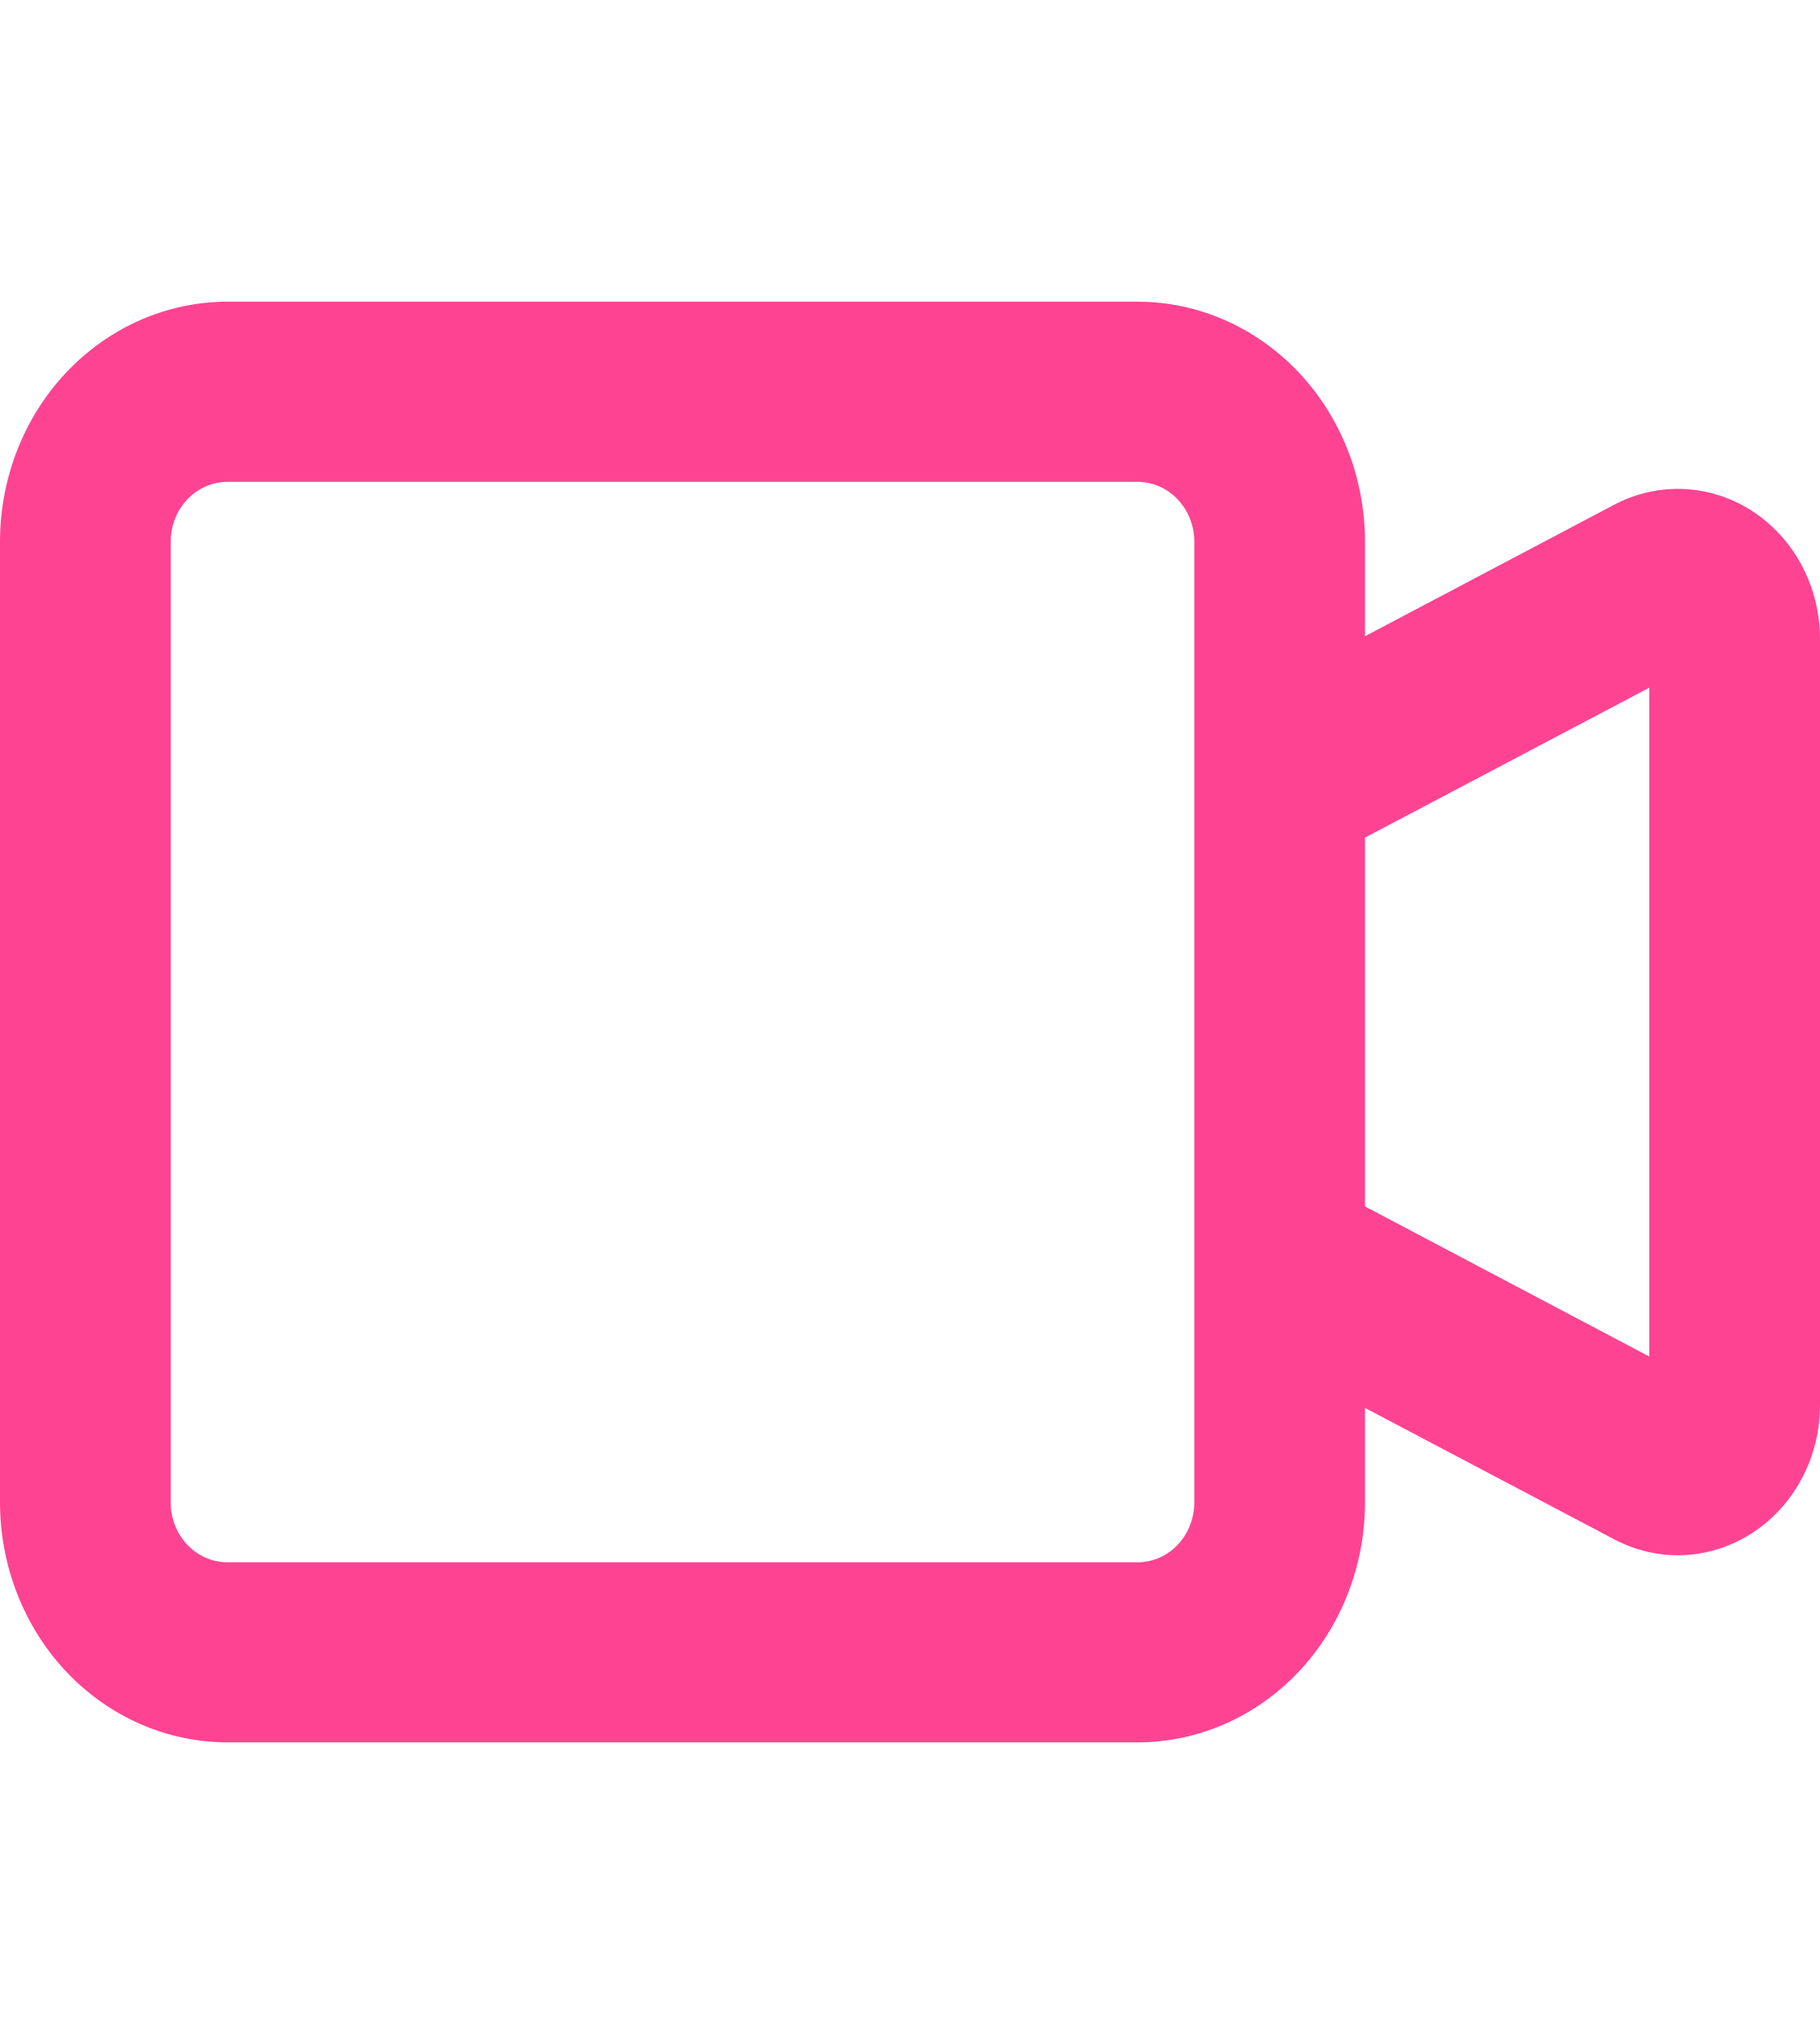
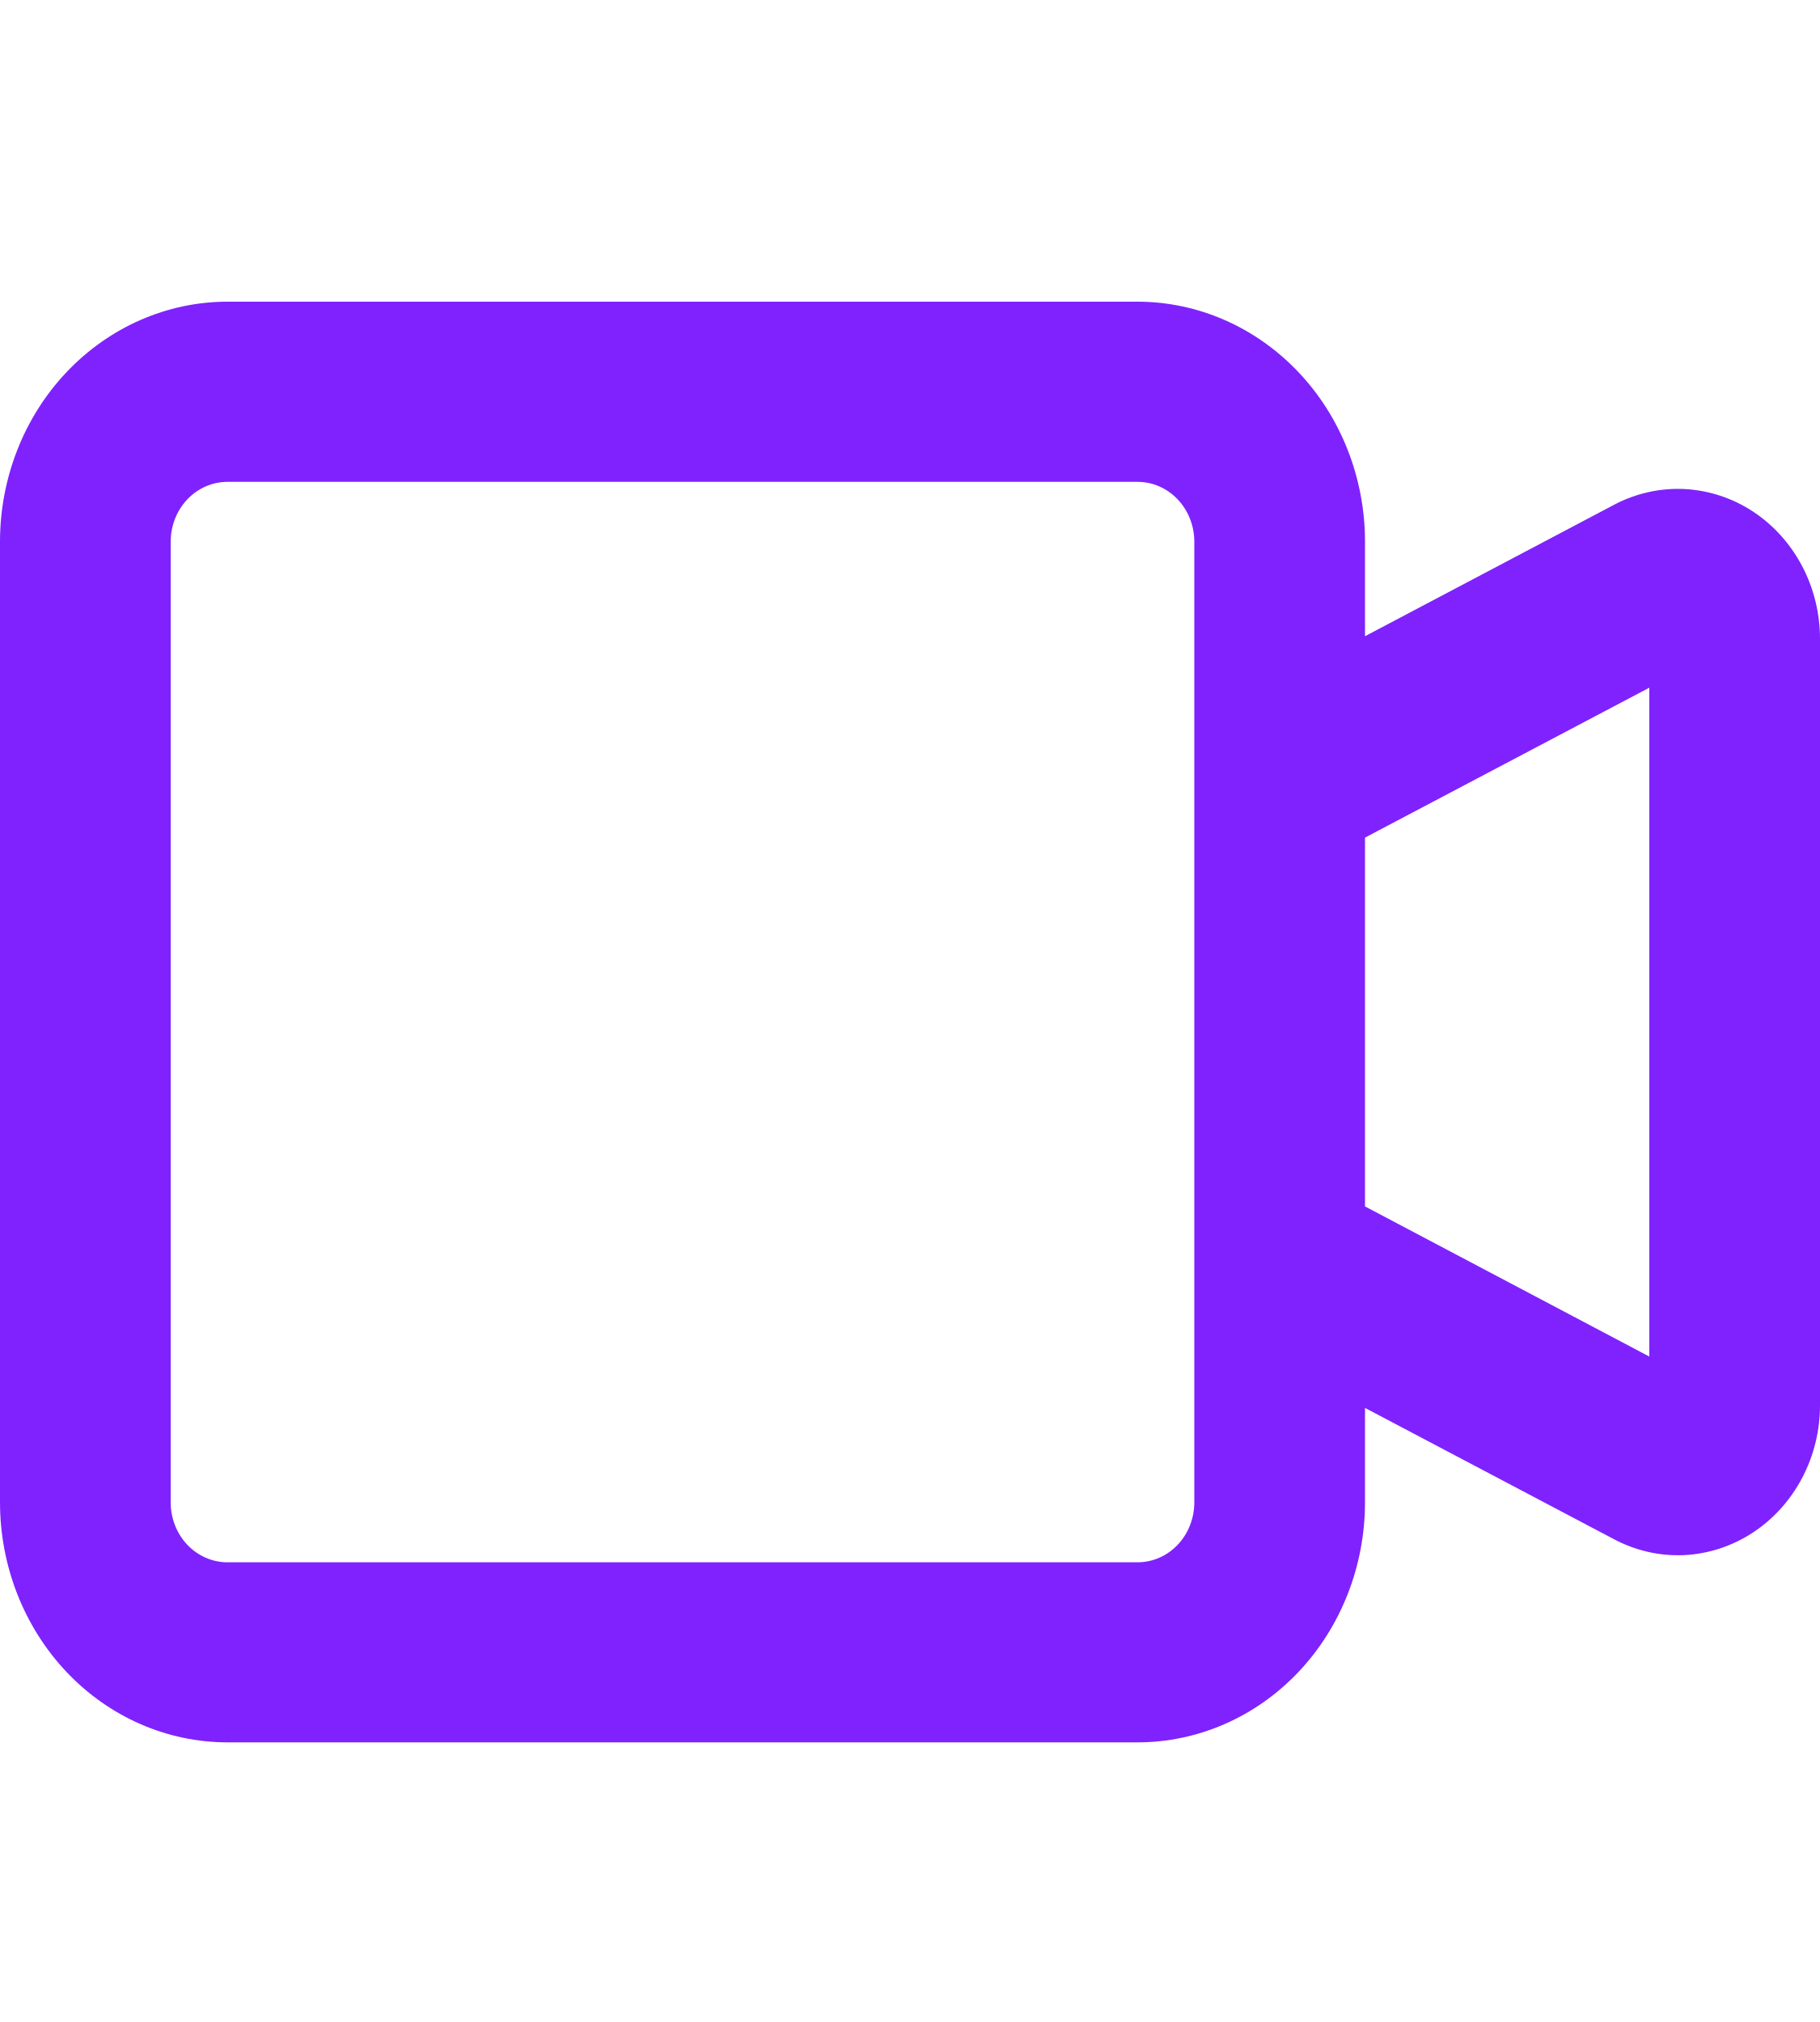
<svg xmlns="http://www.w3.org/2000/svg" width="18" height="20" viewBox="0 0 18 20" fill="none">
-   <path fill-rule="evenodd" clip-rule="evenodd" d="M2.25 4.766C2.101 4.766 1.958 4.828 1.852 4.94C1.747 5.051 1.688 5.202 1.688 5.359V14.859C1.688 15.017 1.747 15.168 1.852 15.279C1.958 15.391 2.101 15.453 2.25 15.453H11.25C11.399 15.453 11.542 15.391 11.648 15.279C11.753 15.168 11.812 15.017 11.812 14.859V5.359C11.812 5.202 11.753 5.051 11.648 4.94C11.542 4.828 11.399 4.766 11.25 4.766H2.25ZM0 5.359C0 4.729 0.237 4.125 0.659 3.68C1.081 3.235 1.653 2.984 2.25 2.984H11.25C11.847 2.984 12.419 3.235 12.841 3.68C13.263 4.125 13.5 4.729 13.5 5.359V6.293L15.965 4.992C16.179 4.879 16.418 4.826 16.657 4.837C16.896 4.849 17.129 4.924 17.333 5.057C17.537 5.19 17.705 5.376 17.822 5.597C17.939 5.818 18 6.067 18 6.32V13.899C18 14.152 17.939 14.4 17.822 14.621C17.705 14.842 17.537 15.028 17.333 15.161C17.129 15.294 16.896 15.37 16.657 15.382C16.418 15.393 16.179 15.339 15.965 15.226L13.5 13.926V14.859C13.5 15.489 13.263 16.093 12.841 16.539C12.419 16.984 11.847 17.234 11.25 17.234H2.25C1.653 17.234 1.081 16.984 0.659 16.539C0.237 16.093 0 15.489 0 14.859V5.359ZM13.5 11.933L16.312 13.418V6.802L13.5 8.285V11.933Z" fill="#FF4393" />
+   <path fill-rule="evenodd" clip-rule="evenodd" d="M2.25 4.766C2.101 4.766 1.958 4.828 1.852 4.94C1.747 5.051 1.688 5.202 1.688 5.359V14.859C1.688 15.017 1.747 15.168 1.852 15.279C1.958 15.391 2.101 15.453 2.25 15.453H11.25C11.399 15.453 11.542 15.391 11.648 15.279C11.753 15.168 11.812 15.017 11.812 14.859V5.359C11.812 5.202 11.753 5.051 11.648 4.94C11.542 4.828 11.399 4.766 11.25 4.766H2.25ZM0 5.359C0 4.729 0.237 4.125 0.659 3.68C1.081 3.235 1.653 2.984 2.25 2.984H11.25C11.847 2.984 12.419 3.235 12.841 3.68C13.263 4.125 13.5 4.729 13.5 5.359V6.293L15.965 4.992C16.179 4.879 16.418 4.826 16.657 4.837C16.896 4.849 17.129 4.924 17.333 5.057C17.537 5.19 17.705 5.376 17.822 5.597C17.939 5.818 18 6.067 18 6.32V13.899C18 14.152 17.939 14.4 17.822 14.621C17.705 14.842 17.537 15.028 17.333 15.161C17.129 15.294 16.896 15.37 16.657 15.382C16.418 15.393 16.179 15.339 15.965 15.226L13.5 13.926V14.859C13.5 15.489 13.263 16.093 12.841 16.539C12.419 16.984 11.847 17.234 11.25 17.234H2.25C1.653 17.234 1.081 16.984 0.659 16.539C0.237 16.093 0 15.489 0 14.859V5.359ZM13.5 11.933L16.312 13.418V6.802L13.5 8.285V11.933Z" fill="#7f22fe" />
</svg>
